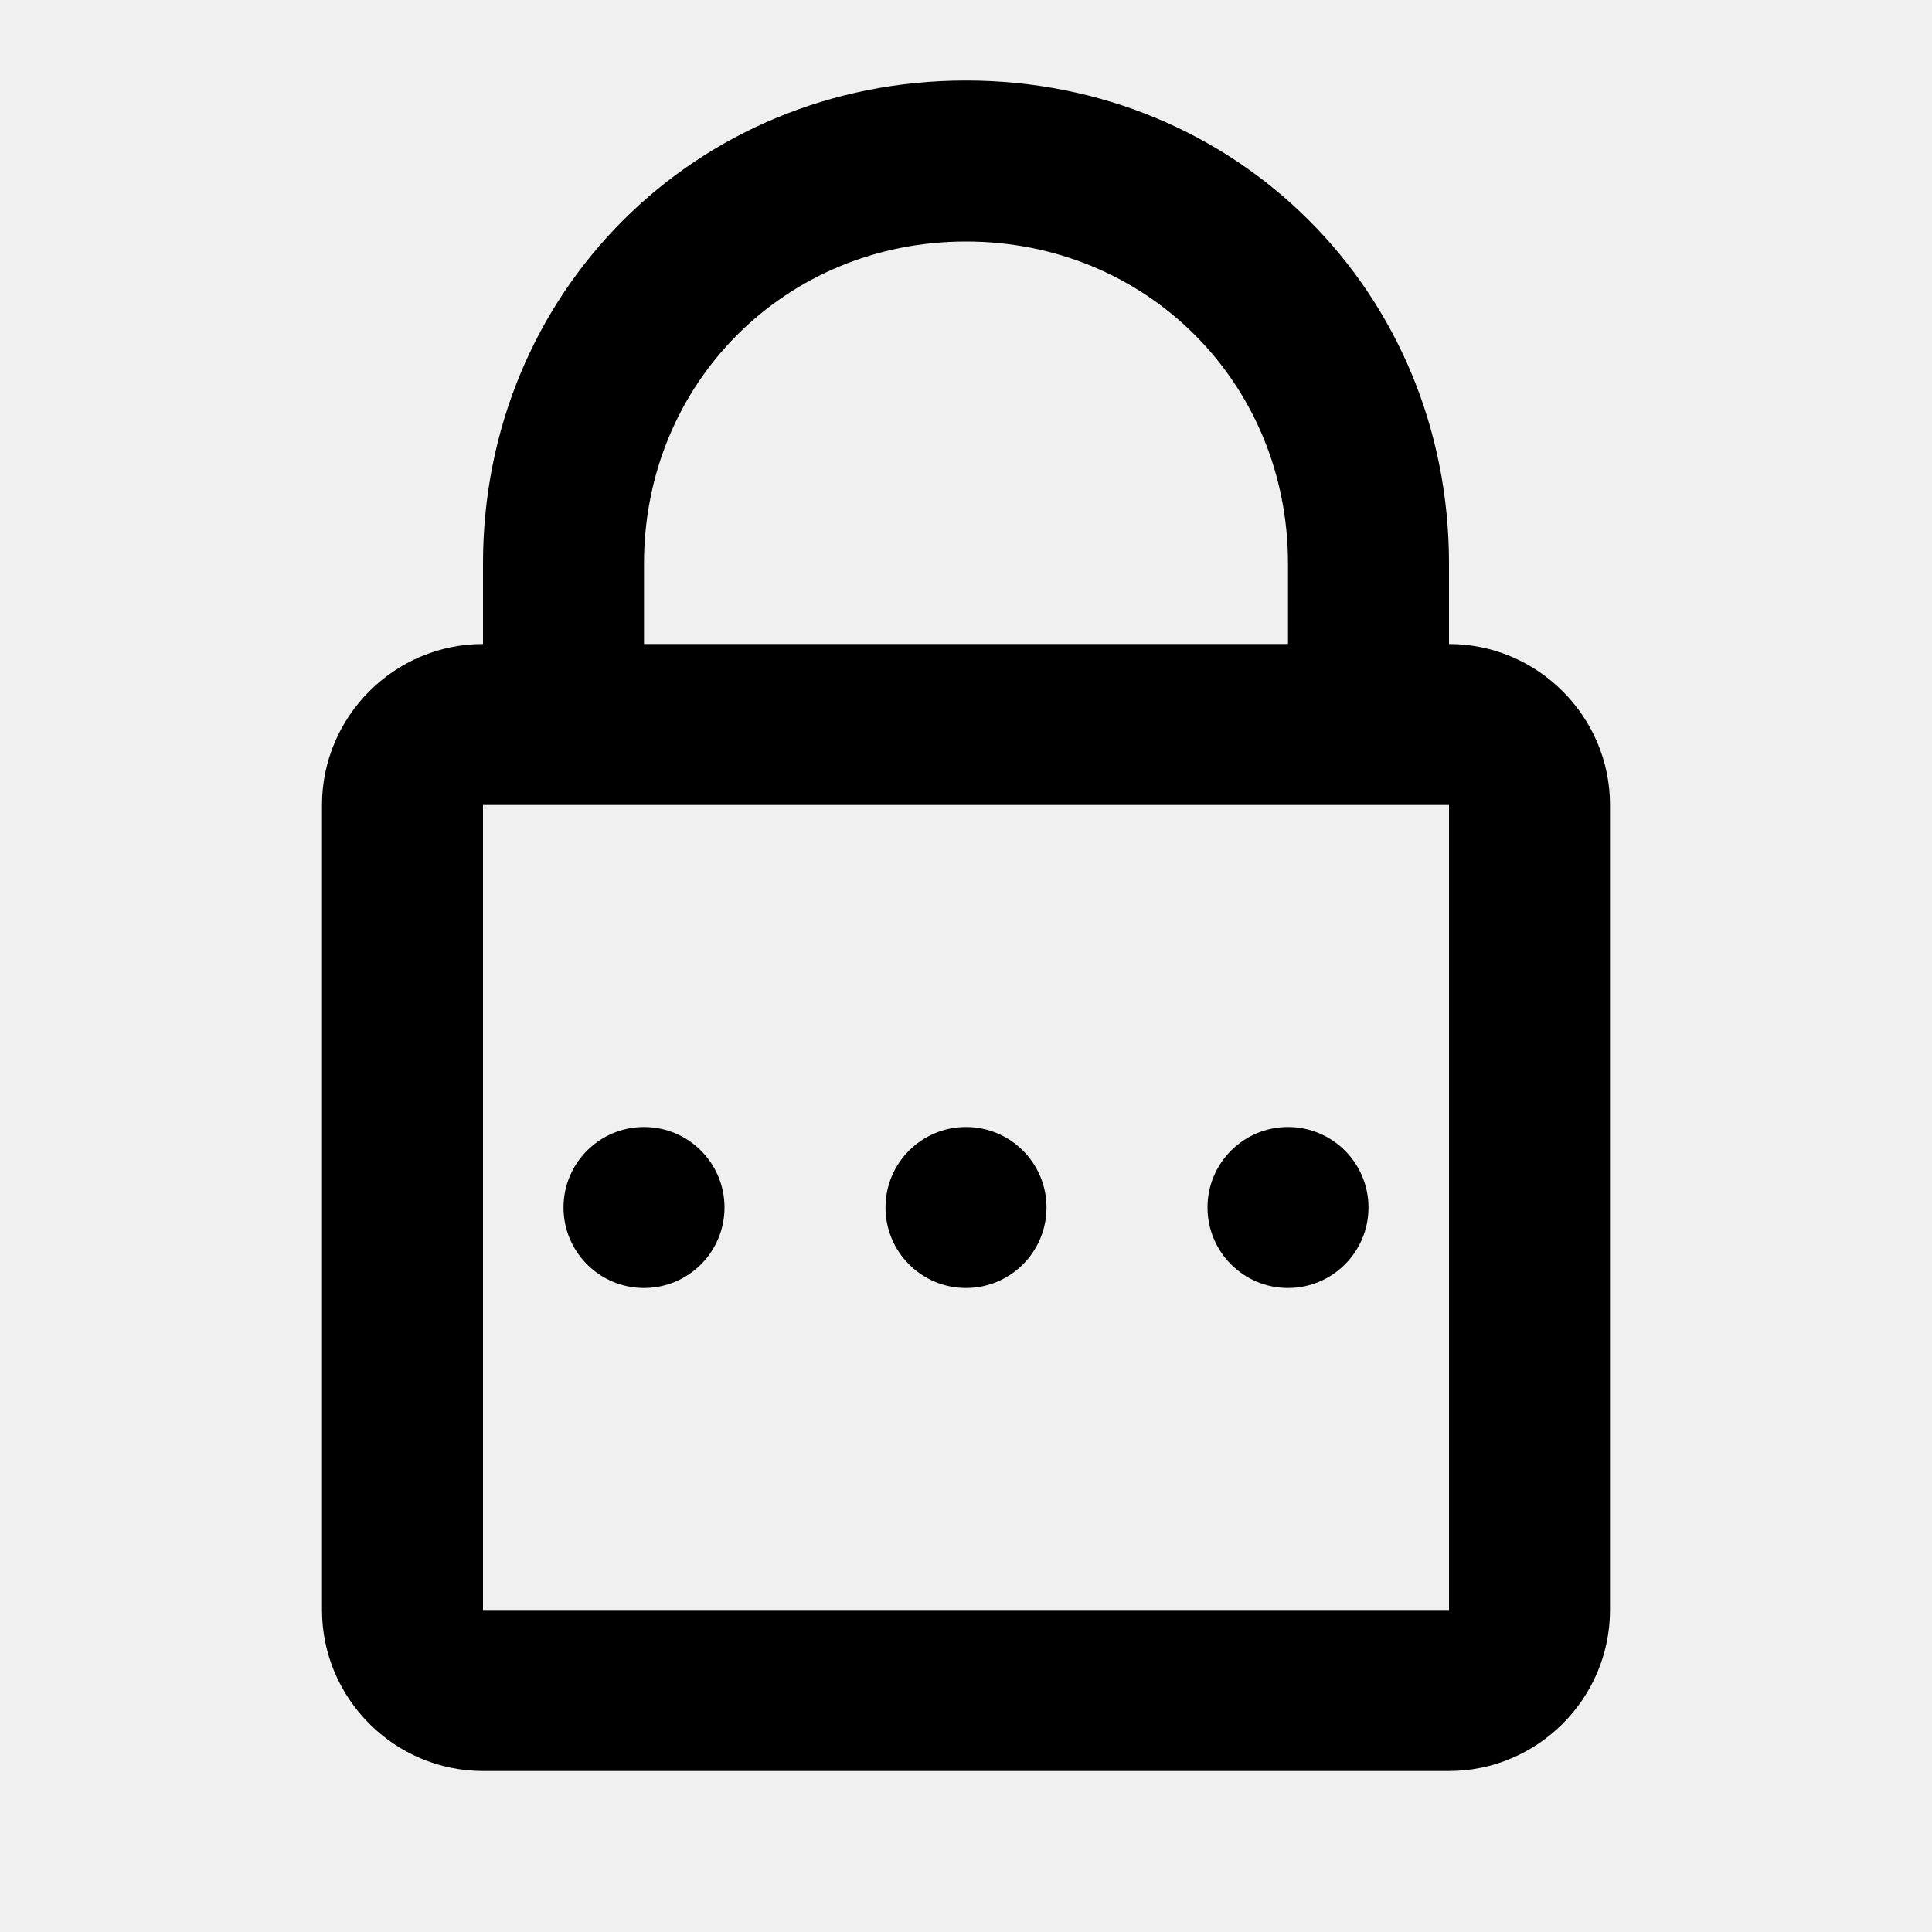
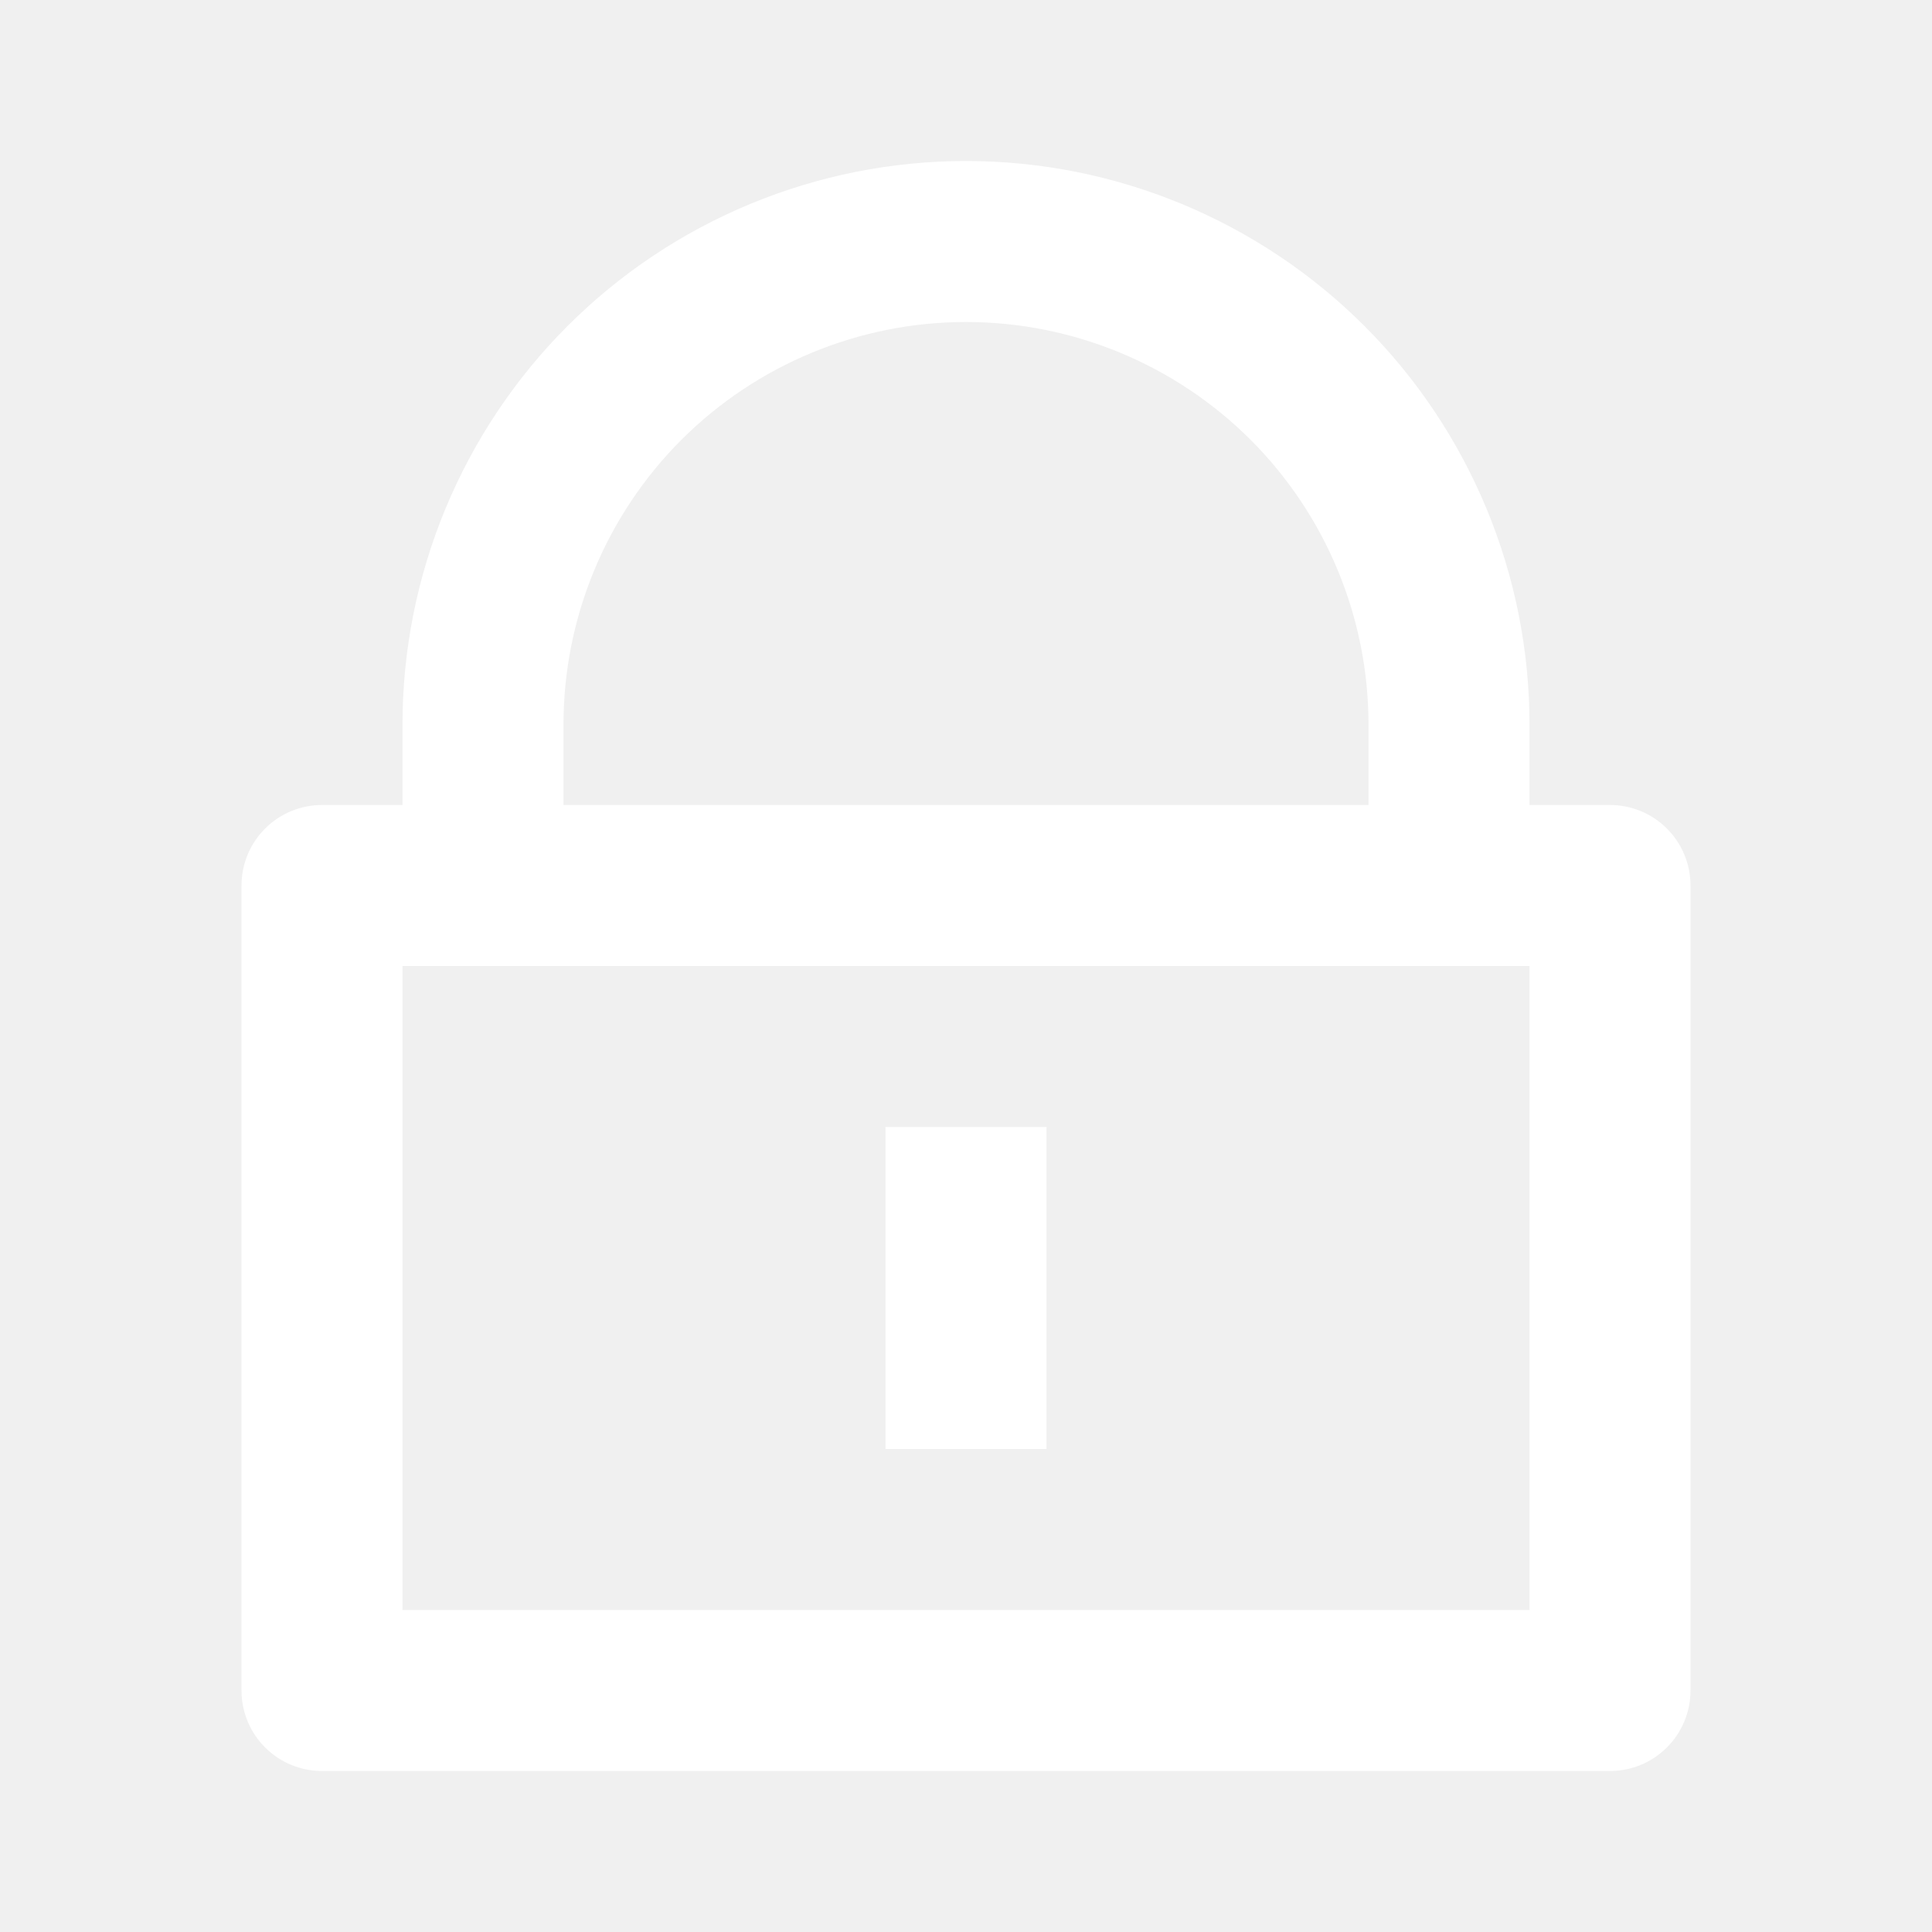
- <svg xmlns="http://www.w3.org/2000/svg" viewBox="0 0 24 24" width="24px" height="24px">
-   <path d="M 12 1 C 8.636 1 6 3.636 6 7 L 6 8 C 4.9 8 4 8.9 4 10 L 4 20 C 4 21.1 4.9 22 6 22 L 18 22 C 19.1 22 20 21.1 20 20 L 20 10 C 20 8.9 19.1 8 18 8 L 18 7 C 18 3.636 15.364 1 12 1 z M 12 3 C 14.243 3 16 4.757 16 7 L 16 8 L 8 8 L 8 7 C 8 4.757 9.757 3 12 3 z M 6 10 L 18 10 L 18 20 L 6 20 L 6 10 z M 8 14 A 1 1 0 0 0 7 15 A 1 1 0 0 0 8 16 A 1 1 0 0 0 9 15 A 1 1 0 0 0 8 14 z M 12 14 A 1 1 0 0 0 11 15 A 1 1 0 0 0 12 16 A 1 1 0 0 0 13 15 A 1 1 0 0 0 12 14 z M 16 14 A 1 1 0 0 0 15 15 A 1 1 0 0 0 16 16 A 1 1 0 0 0 17 15 A 1 1 0 0 0 16 14 z" />
+ <svg xmlns="http://www.w3.org/2000/svg" width="24" height="24" viewBox="0 0 24 24" fill="none">
+   <g clip-path="url(#clip0_6_1293)">
+     <path d="M19 10H20C20.265 10 20.52 10.105 20.707 10.293C20.895 10.48 21 10.735 21 11V21C21 21.265 20.895 21.52 20.707 21.707C20.52 21.895 20.265 22 20 22H4C3.735 22 3.48 21.895 3.293 21.707C3.105 21.52 3 21.265 3 21V11C3 10.735 3.105 10.48 3.293 10.293C3.48 10.105 3.735 10 4 10H5V9C5 8.081 5.181 7.17 5.533 6.321C5.885 5.472 6.4 4.7 7.05 4.05C7.7 3.4 8.472 2.885 9.321 2.533C10.171 2.181 11.081 2 12 2C12.919 2 13.829 2.181 14.679 2.533C15.528 2.885 16.3 3.4 16.95 4.05C17.6 4.7 18.115 5.472 18.467 6.321C18.819 7.17 19 8.081 19 9V10ZM5 12V20H19V12H5ZM11 14H13V18H11V14ZM17 10V9C17 7.674 16.473 6.402 15.536 5.464C14.598 4.527 13.326 4 12 4C10.674 4 9.402 4.527 8.464 5.464C7.527 6.402 7 7.674 7 9V10H17Z" fill="white" />
+   </g>
+   <defs>
+     <clipPath id="clip0_6_1293">
+       <rect width="24" height="24" fill="white" />
+     </clipPath>
+   </defs>
</svg>
